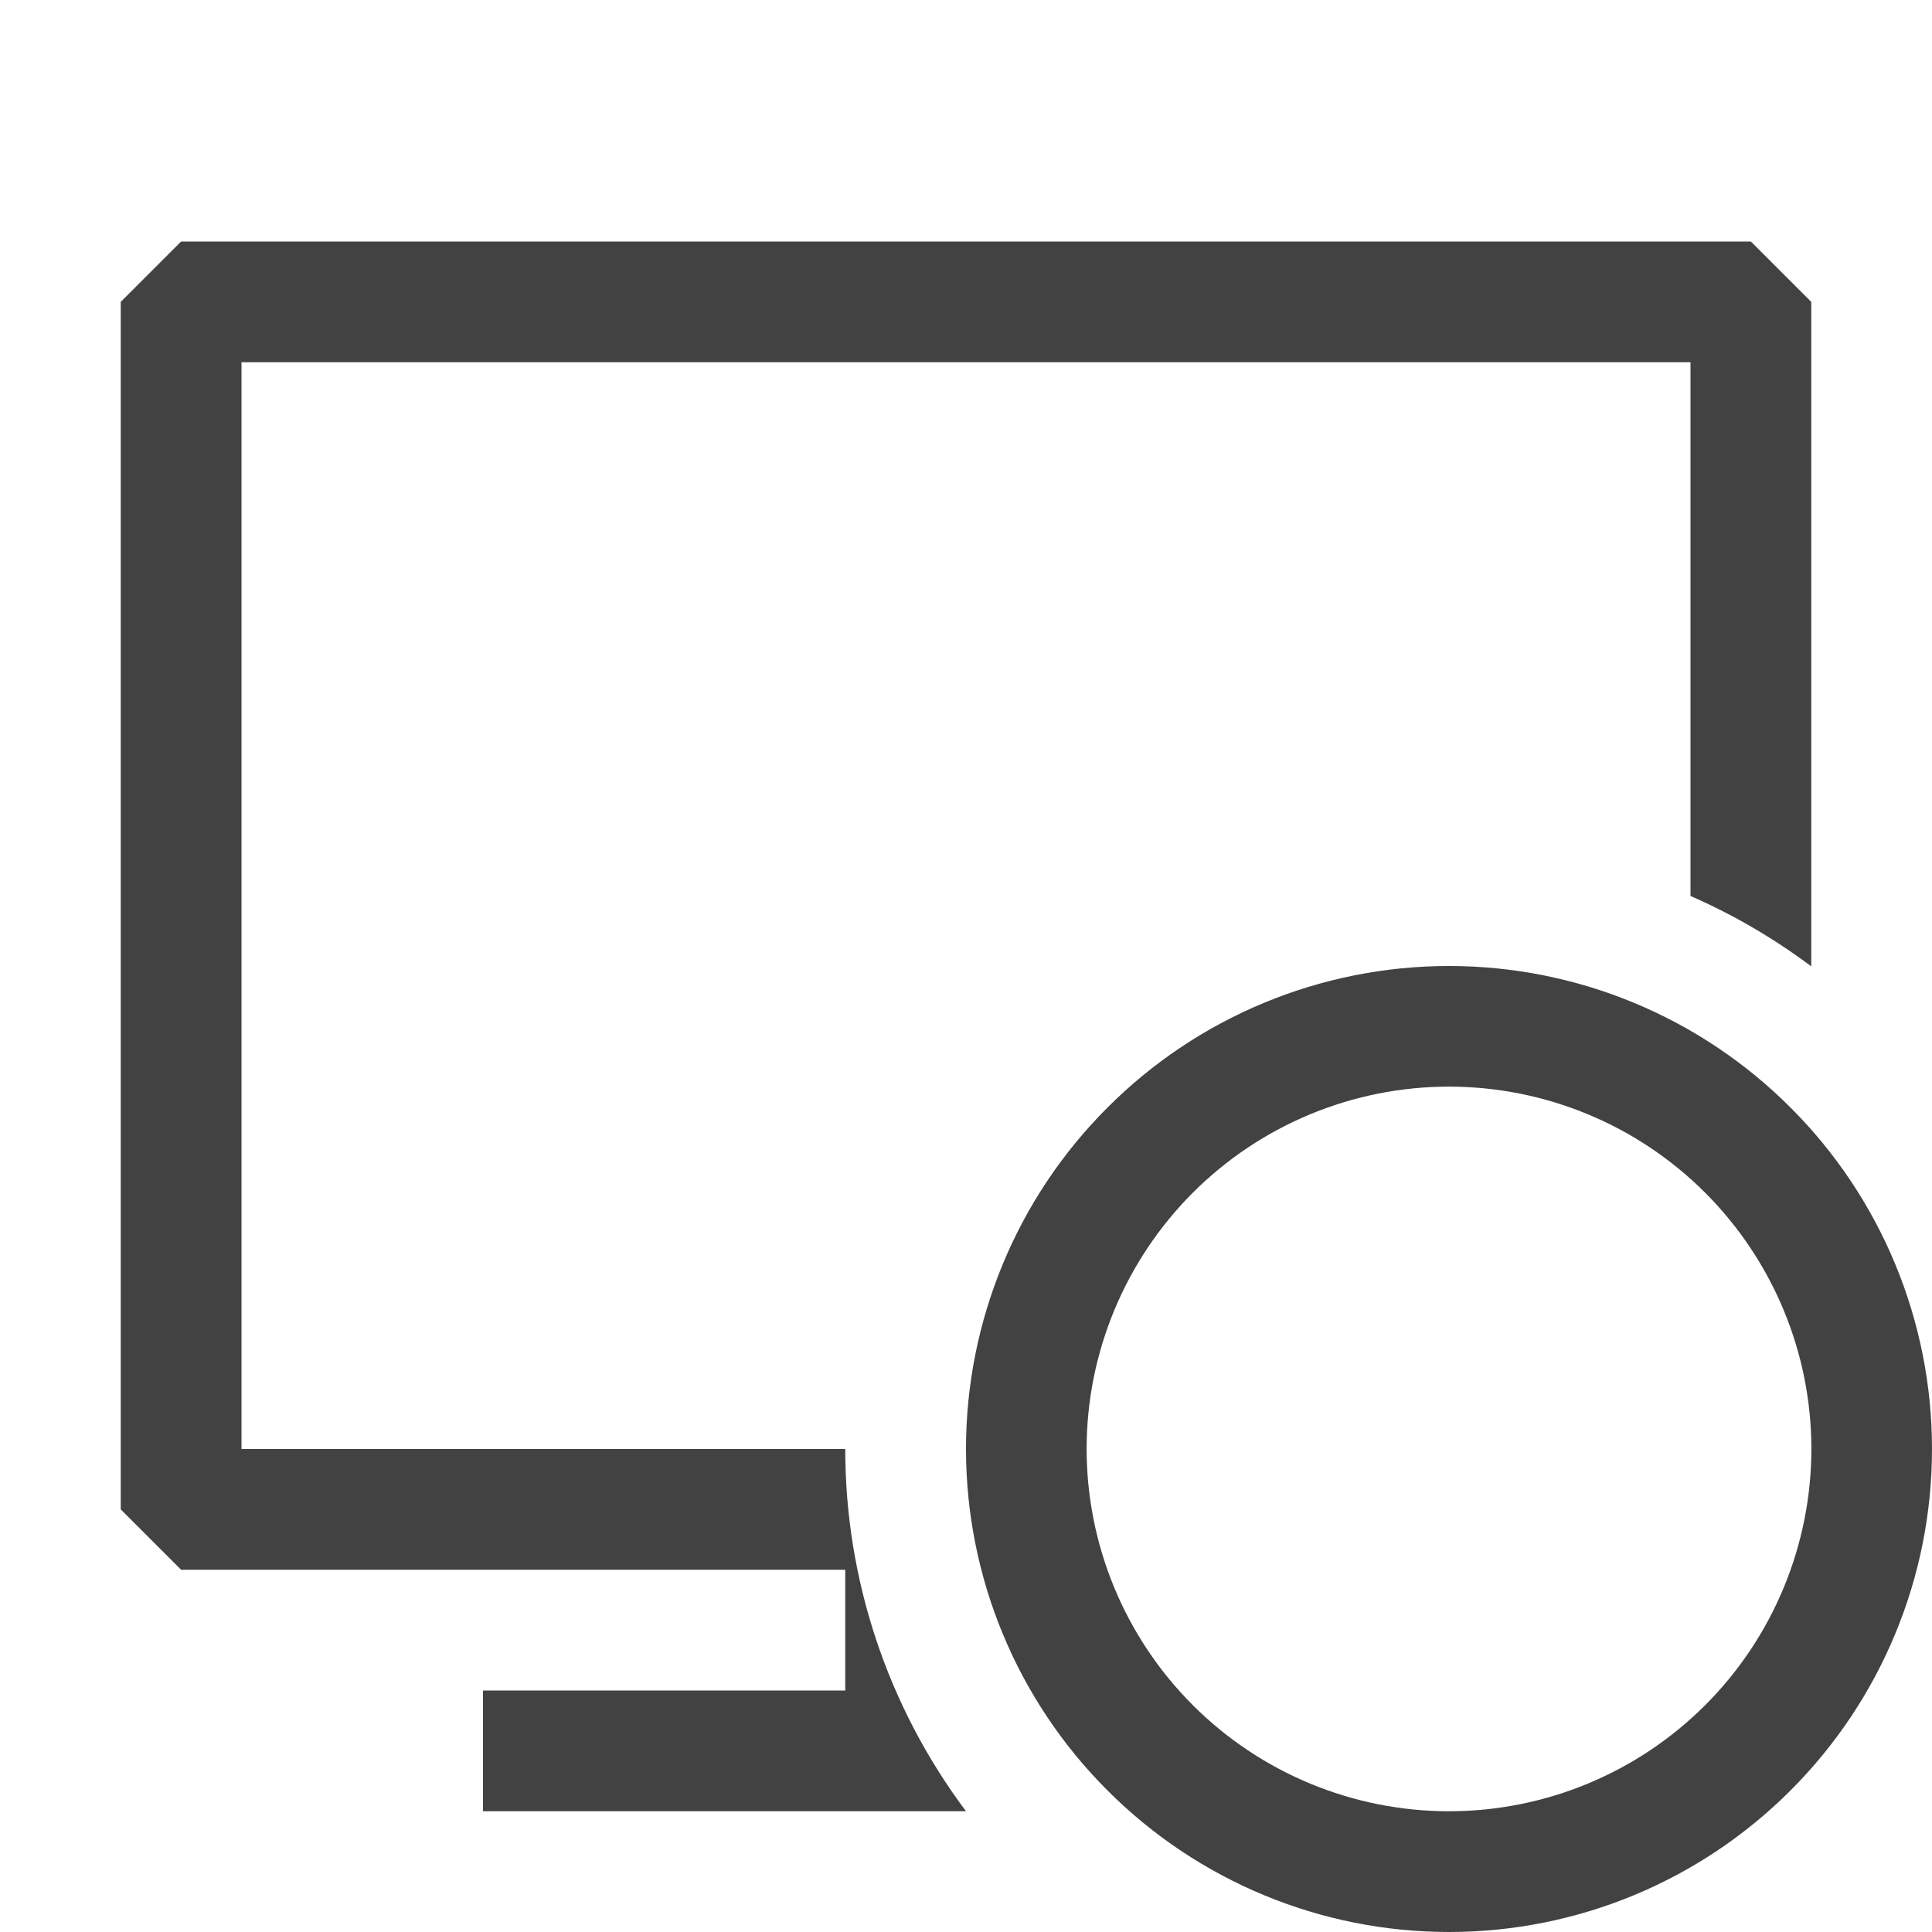
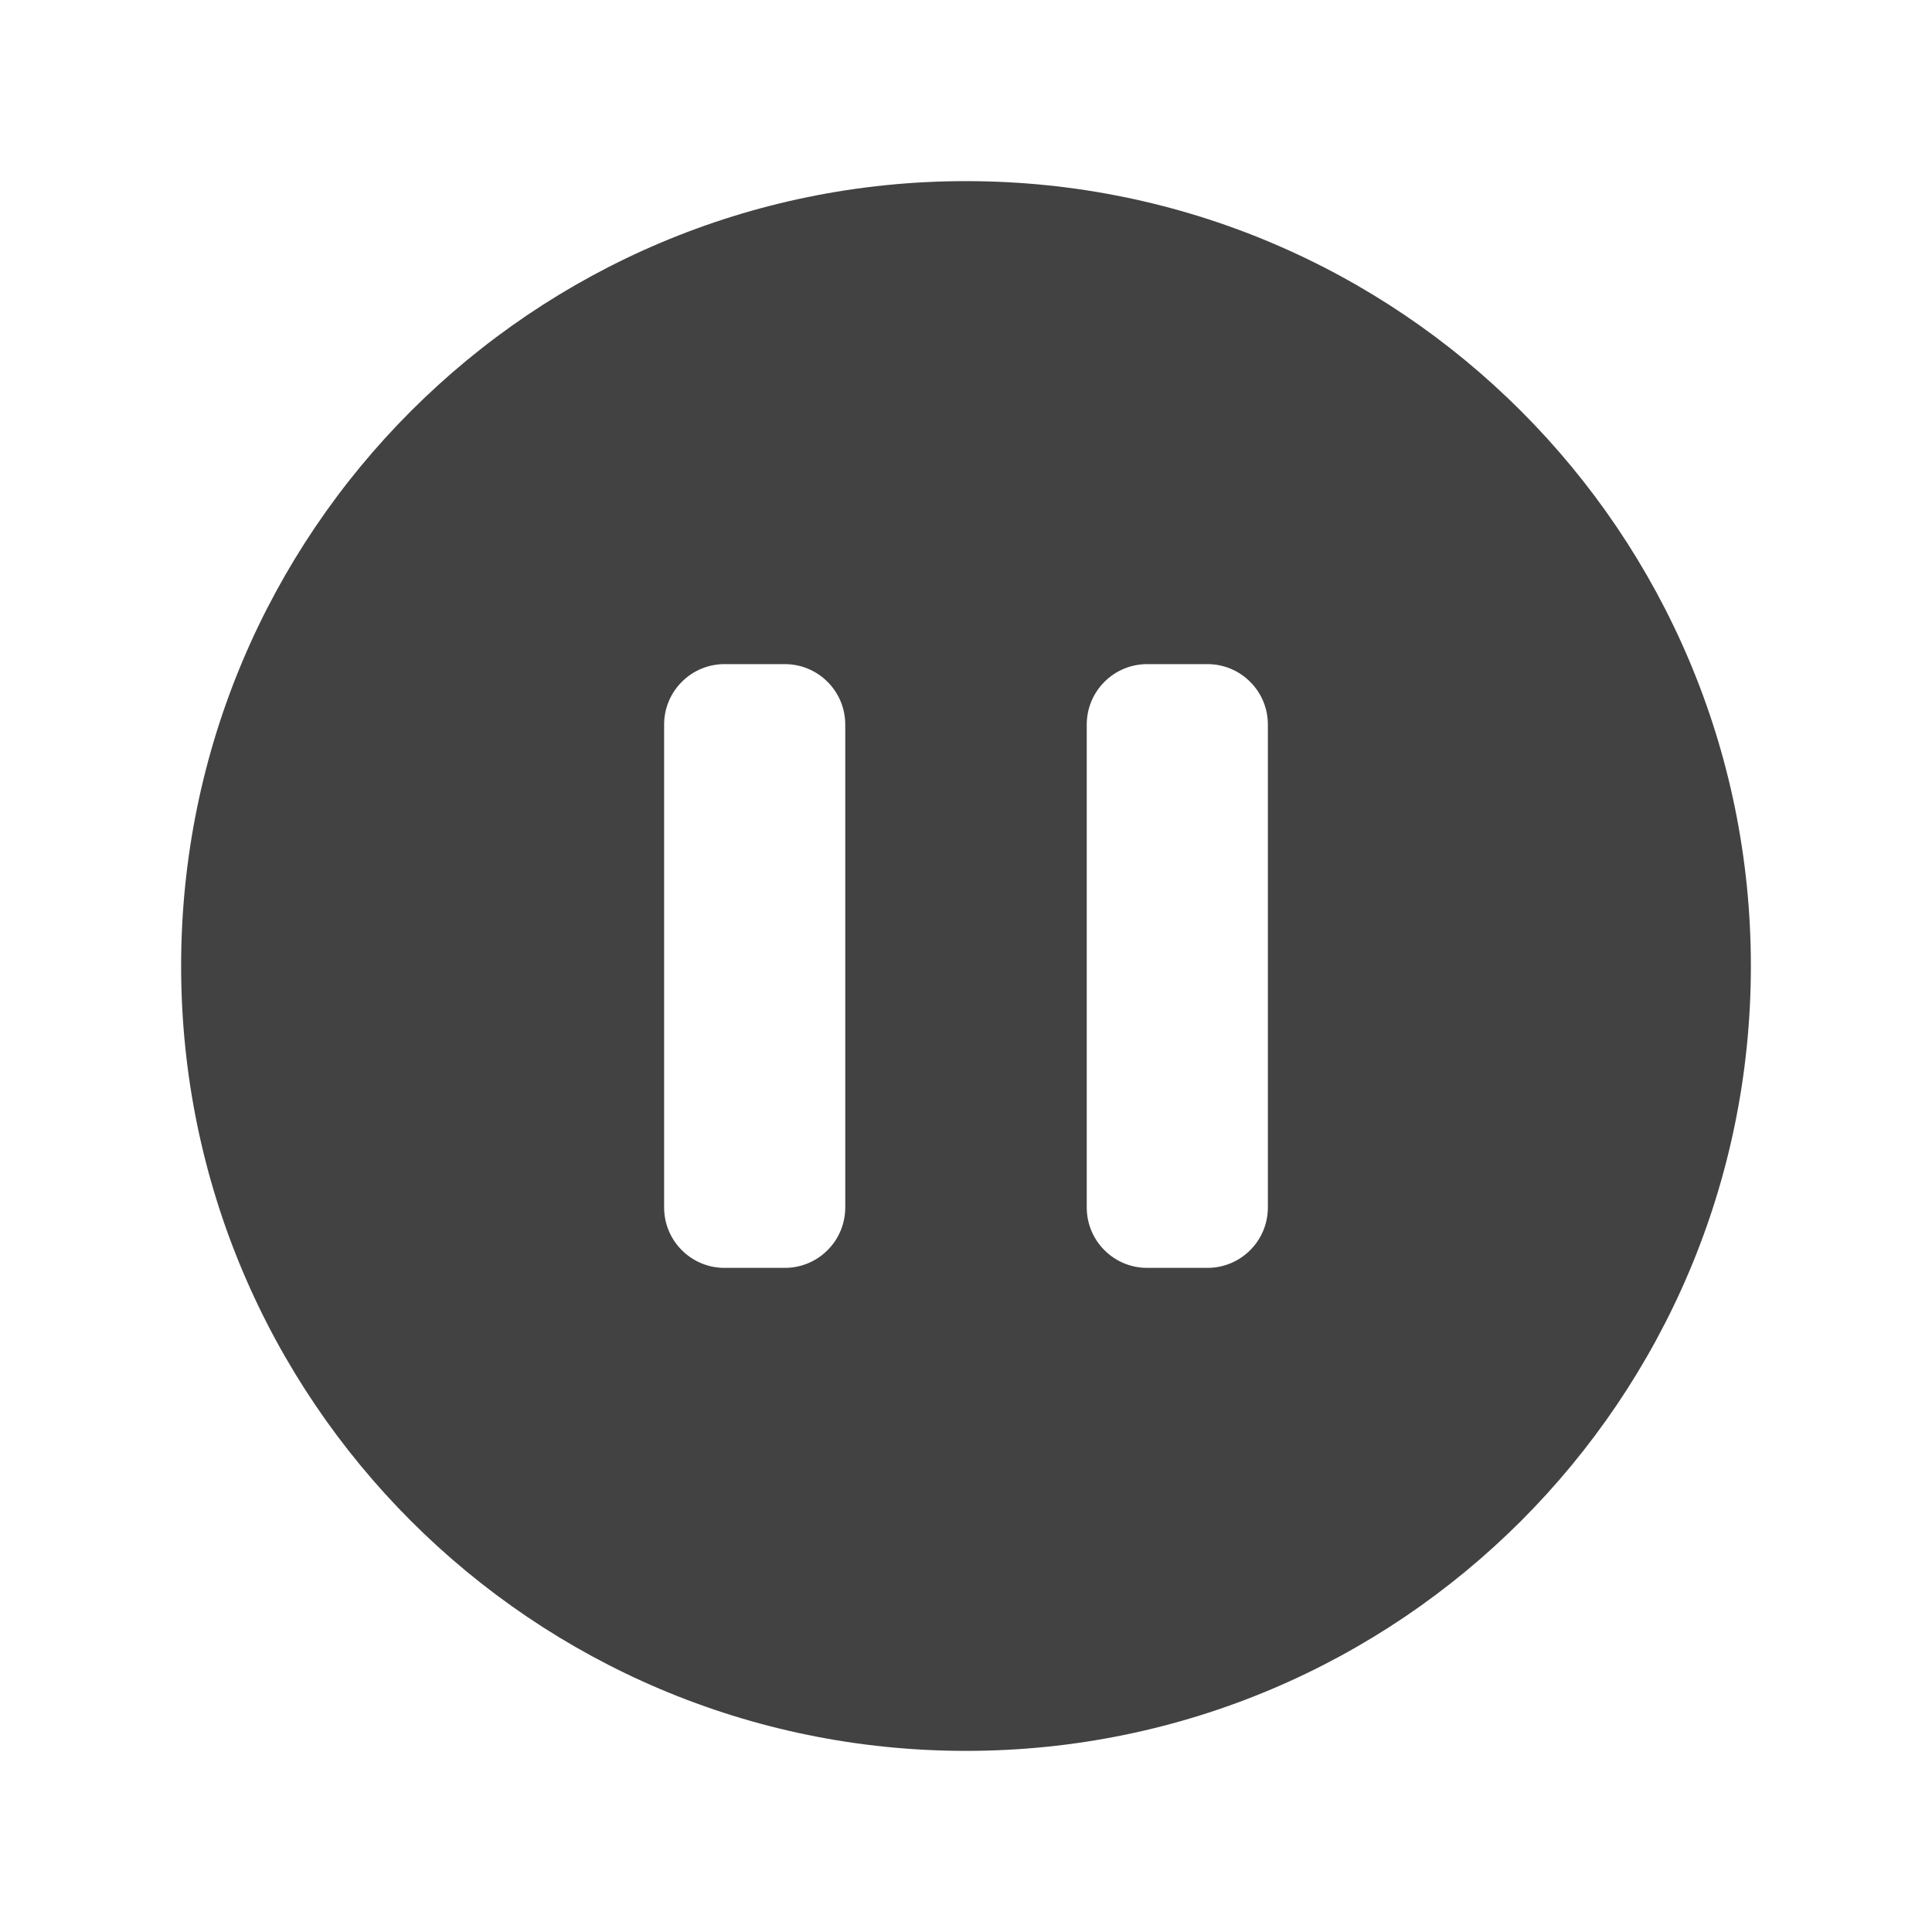
- <svg xmlns="http://www.w3.org/2000/svg" width="16" height="16" viewBox="0 0 16 16" fill="none">
-   <path fill-rule="evenodd" clip-rule="evenodd" d="M1.5 2H14.5L15 2.5V8.003C14.69 7.771 14.355 7.575 14 7.42V3H2V12H7C7 13.082 7.351 14.134 8 15H4V14H7V13H1.5L1 12.5V2.5L1.5 2Z" fill="#424242" />
-   <path d="M12 8C10.939 8 9.922 8.421 9.172 9.172C8.421 9.922 8 10.939 8 12C8 13.061 8.421 14.078 9.172 14.828C9.922 15.579 10.939 16 12 16C13.061 16 14.078 15.579 14.828 14.828C15.579 14.078 16 13.061 16 12C16 10.939 15.579 9.922 14.828 9.172C14.078 8.421 13.061 8 12 8V8ZM12 15C11.204 15 10.441 14.684 9.878 14.121C9.316 13.559 8.999 12.795 8.999 11.999C8.999 11.204 9.316 10.441 9.878 9.878C10.441 9.315 11.204 8.999 12 8.999C12.796 8.999 13.559 9.315 14.122 9.878C14.684 10.441 15.001 11.204 15.001 11.999C15.001 12.795 14.684 13.559 14.122 14.121C13.559 14.684 12.796 15 12 15V15Z" fill="#424242" />
+ <svg xmlns="http://www.w3.org/2000/svg" width="24" height="24" viewBox="0 0 24 24" fill="none">
+   <path fill-rule="evenodd" clip-rule="evenodd" d="M2.25 12C2.25 6.615 6.615 2.25 12 2.25C17.385 2.25 21.75 6.615 21.75 12C21.75 17.385 17.385 21.75 12 21.75C6.615 21.75 2.25 17.385 2.25 12ZM9 8.25C8.801 8.25 8.61 8.329 8.47 8.47C8.329 8.61 8.25 8.801 8.25 9V15C8.25 15.414 8.586 15.75 9 15.75H9.75C9.949 15.75 10.14 15.671 10.28 15.53C10.421 15.39 10.5 15.199 10.5 15V9C10.5 8.801 10.421 8.61 10.28 8.47C10.14 8.329 9.949 8.25 9.75 8.25H9ZM14.25 8.25C14.051 8.25 13.86 8.329 13.72 8.47C13.579 8.61 13.5 8.801 13.5 9V15C13.5 15.414 13.836 15.75 14.25 15.75H15C15.199 15.75 15.39 15.671 15.53 15.53C15.671 15.39 15.75 15.199 15.75 15V9C15.75 8.801 15.671 8.61 15.53 8.47C15.39 8.329 15.199 8.25 15 8.25H14.25Z" fill="#424242" />
</svg>
